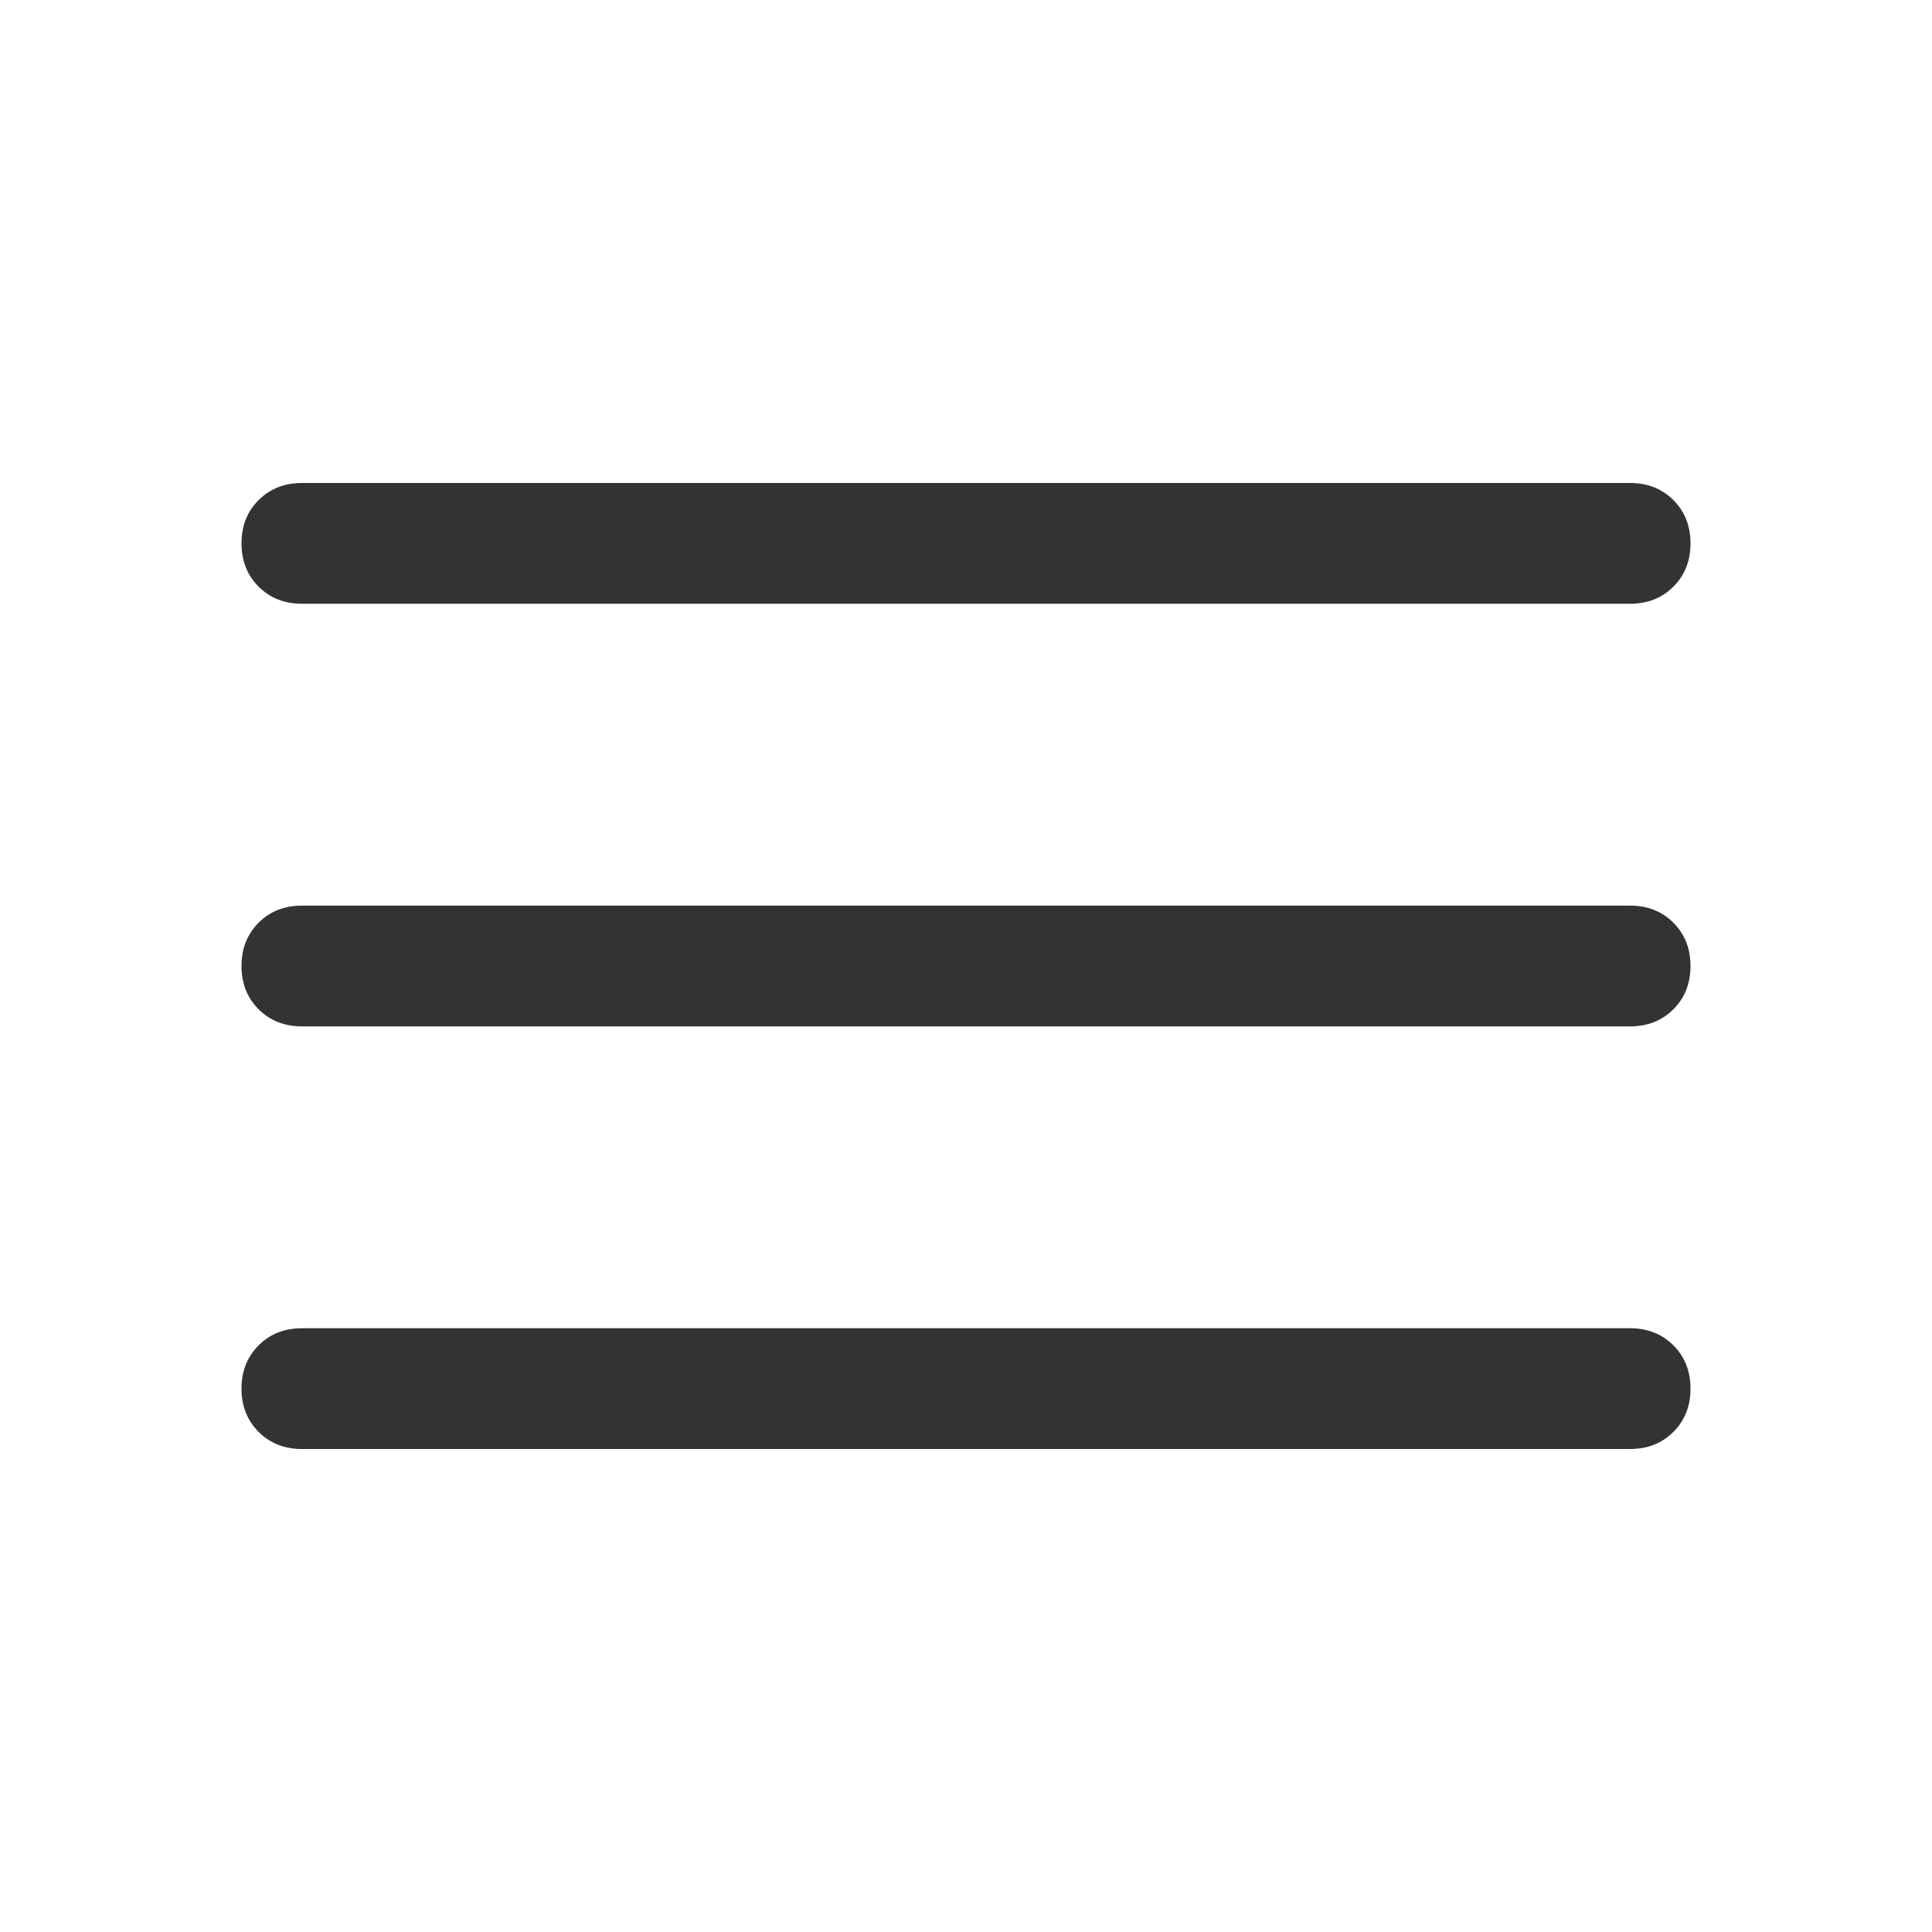
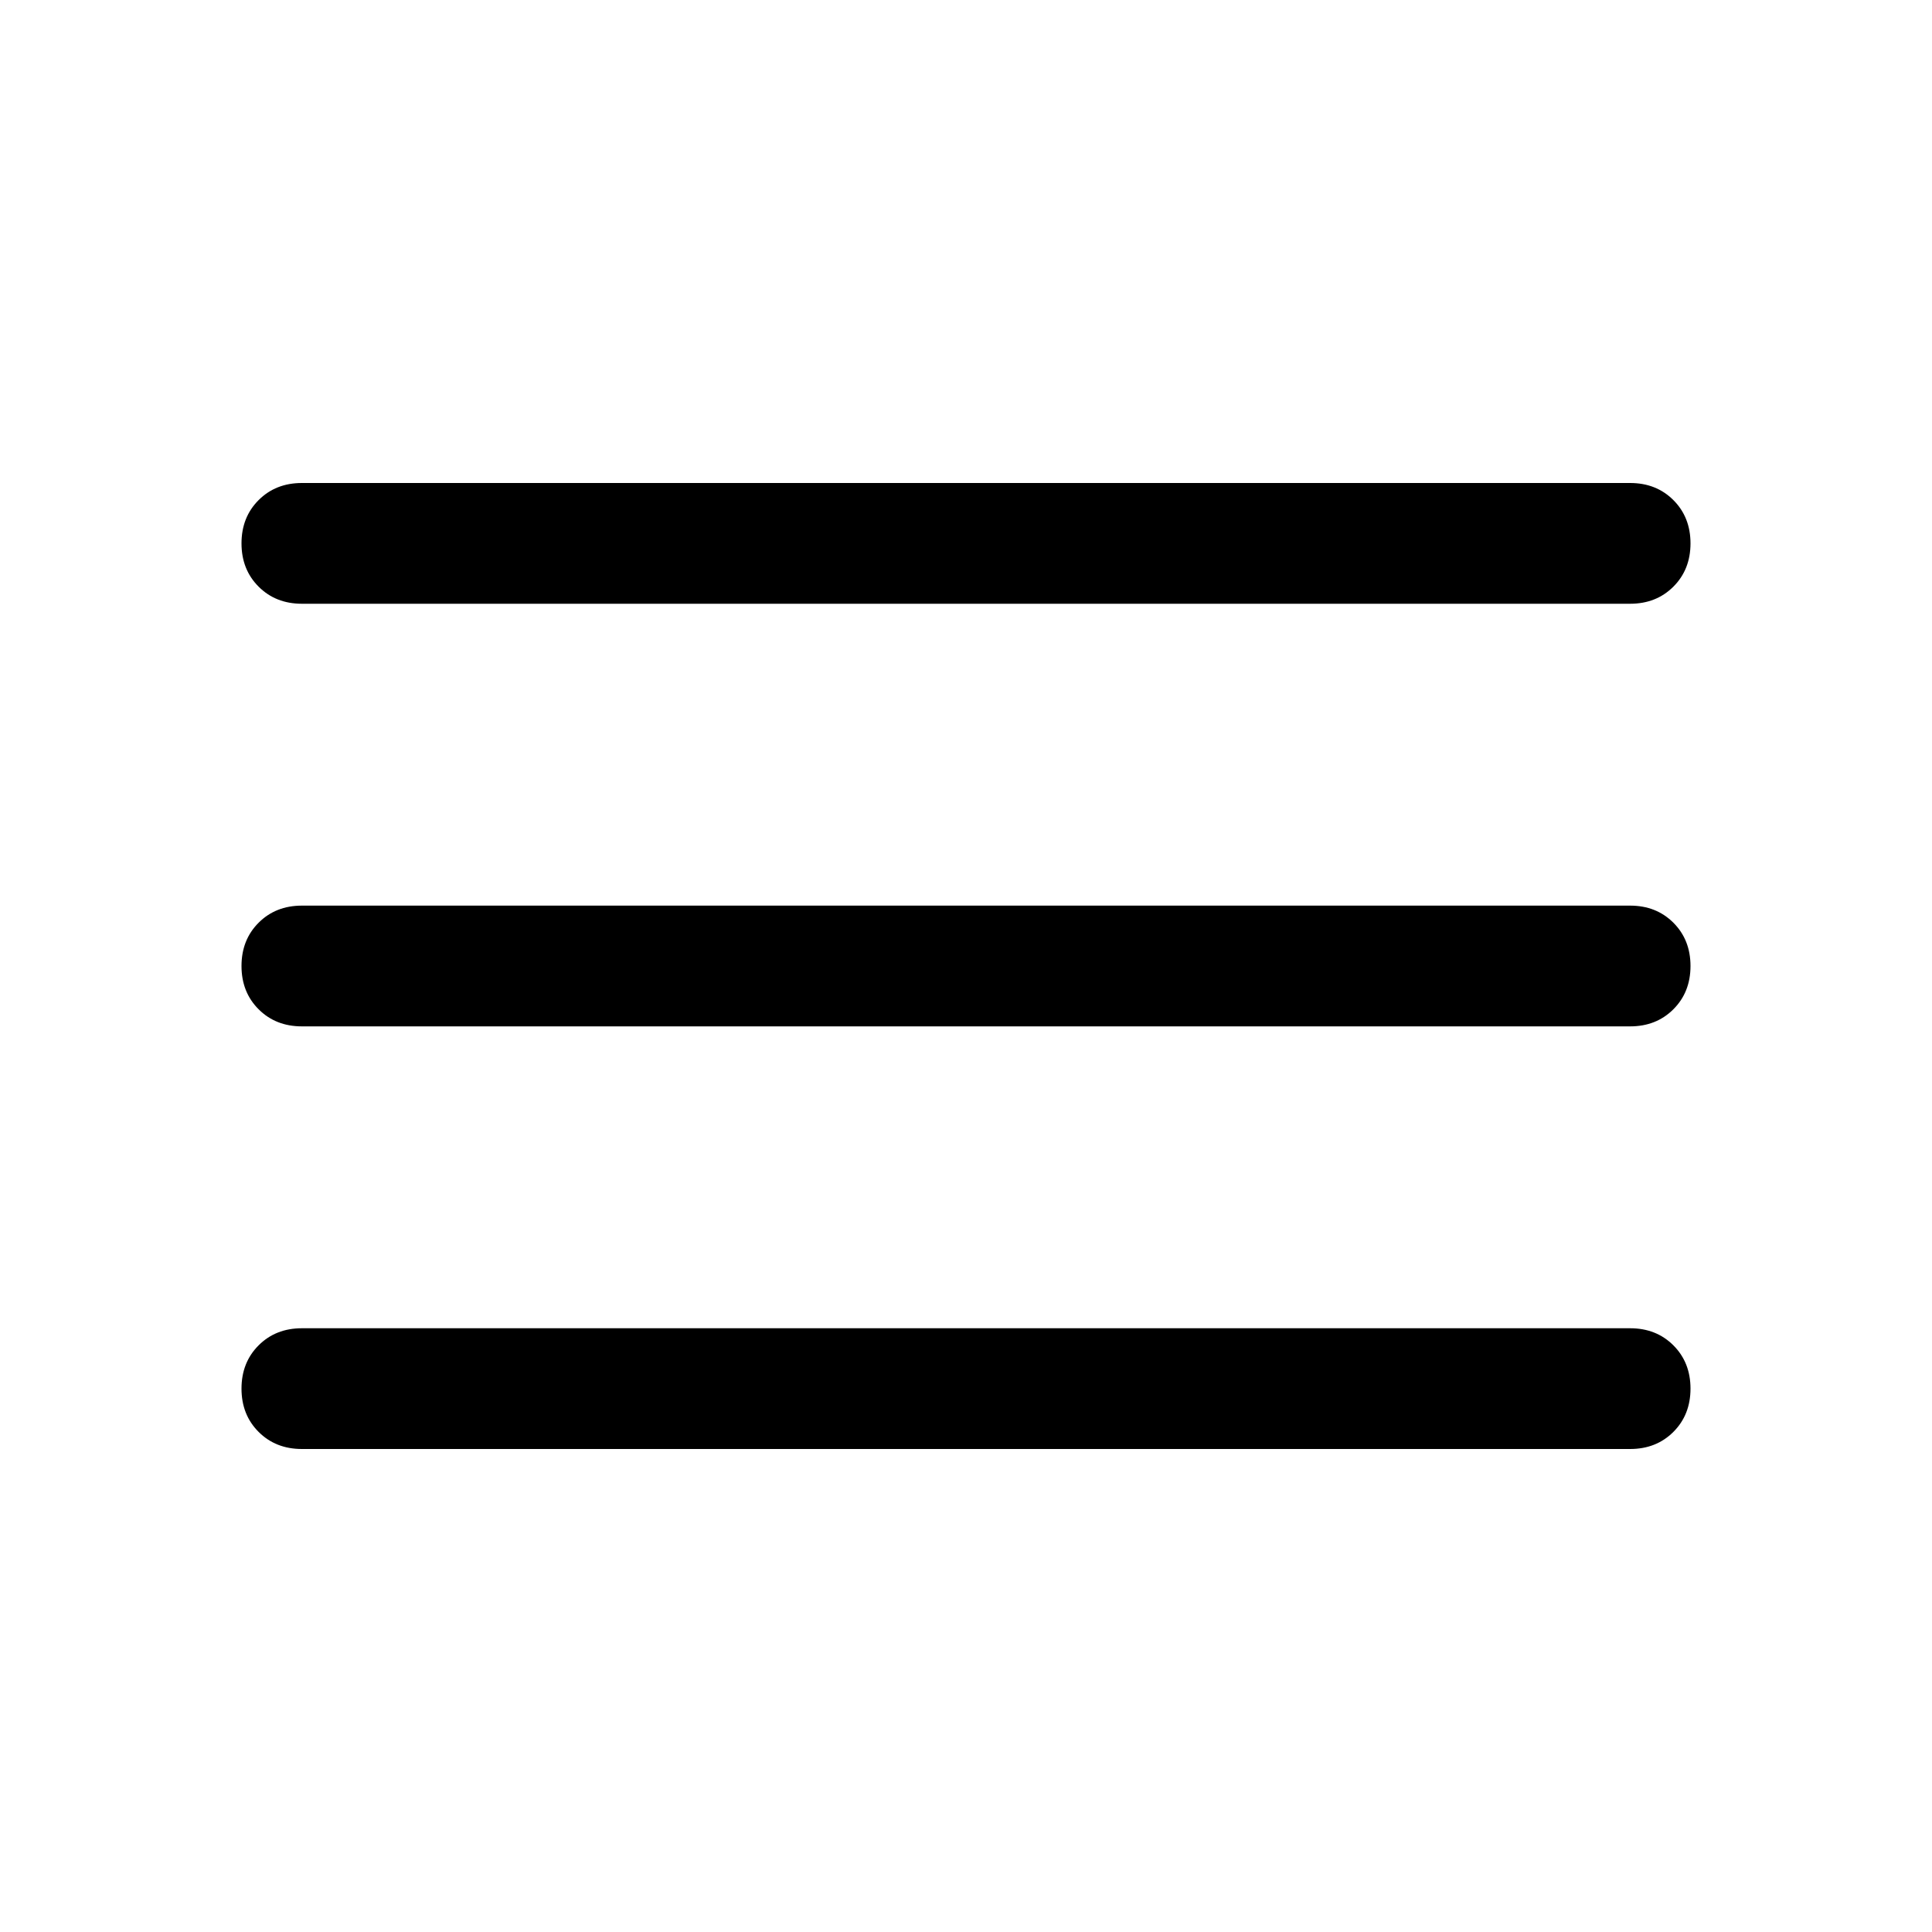
- <svg xmlns="http://www.w3.org/2000/svg" fill="#333333" height="48" width="48">
+ <svg xmlns="http://www.w3.org/2000/svg" fill="#000000" height="48" width="48">
  <path d="M7.5 36Q6.85 36 6.425 35.575Q6 35.15 6 34.5Q6 33.85 6.425 33.425Q6.85 33 7.5 33H40.5Q41.15 33 41.575 33.425Q42 33.85 42 34.5Q42 35.15 41.575 35.575Q41.15 36 40.5 36ZM7.5 25.5Q6.85 25.5 6.425 25.075Q6 24.65 6 24Q6 23.35 6.425 22.925Q6.85 22.5 7.5 22.5H40.5Q41.15 22.5 41.575 22.925Q42 23.35 42 24Q42 24.65 41.575 25.075Q41.15 25.5 40.5 25.5ZM7.5 15Q6.85 15 6.425 14.575Q6 14.15 6 13.5Q6 12.85 6.425 12.425Q6.85 12 7.5 12H40.5Q41.15 12 41.575 12.425Q42 12.85 42 13.5Q42 14.15 41.575 14.575Q41.15 15 40.5 15Z" />
</svg>
